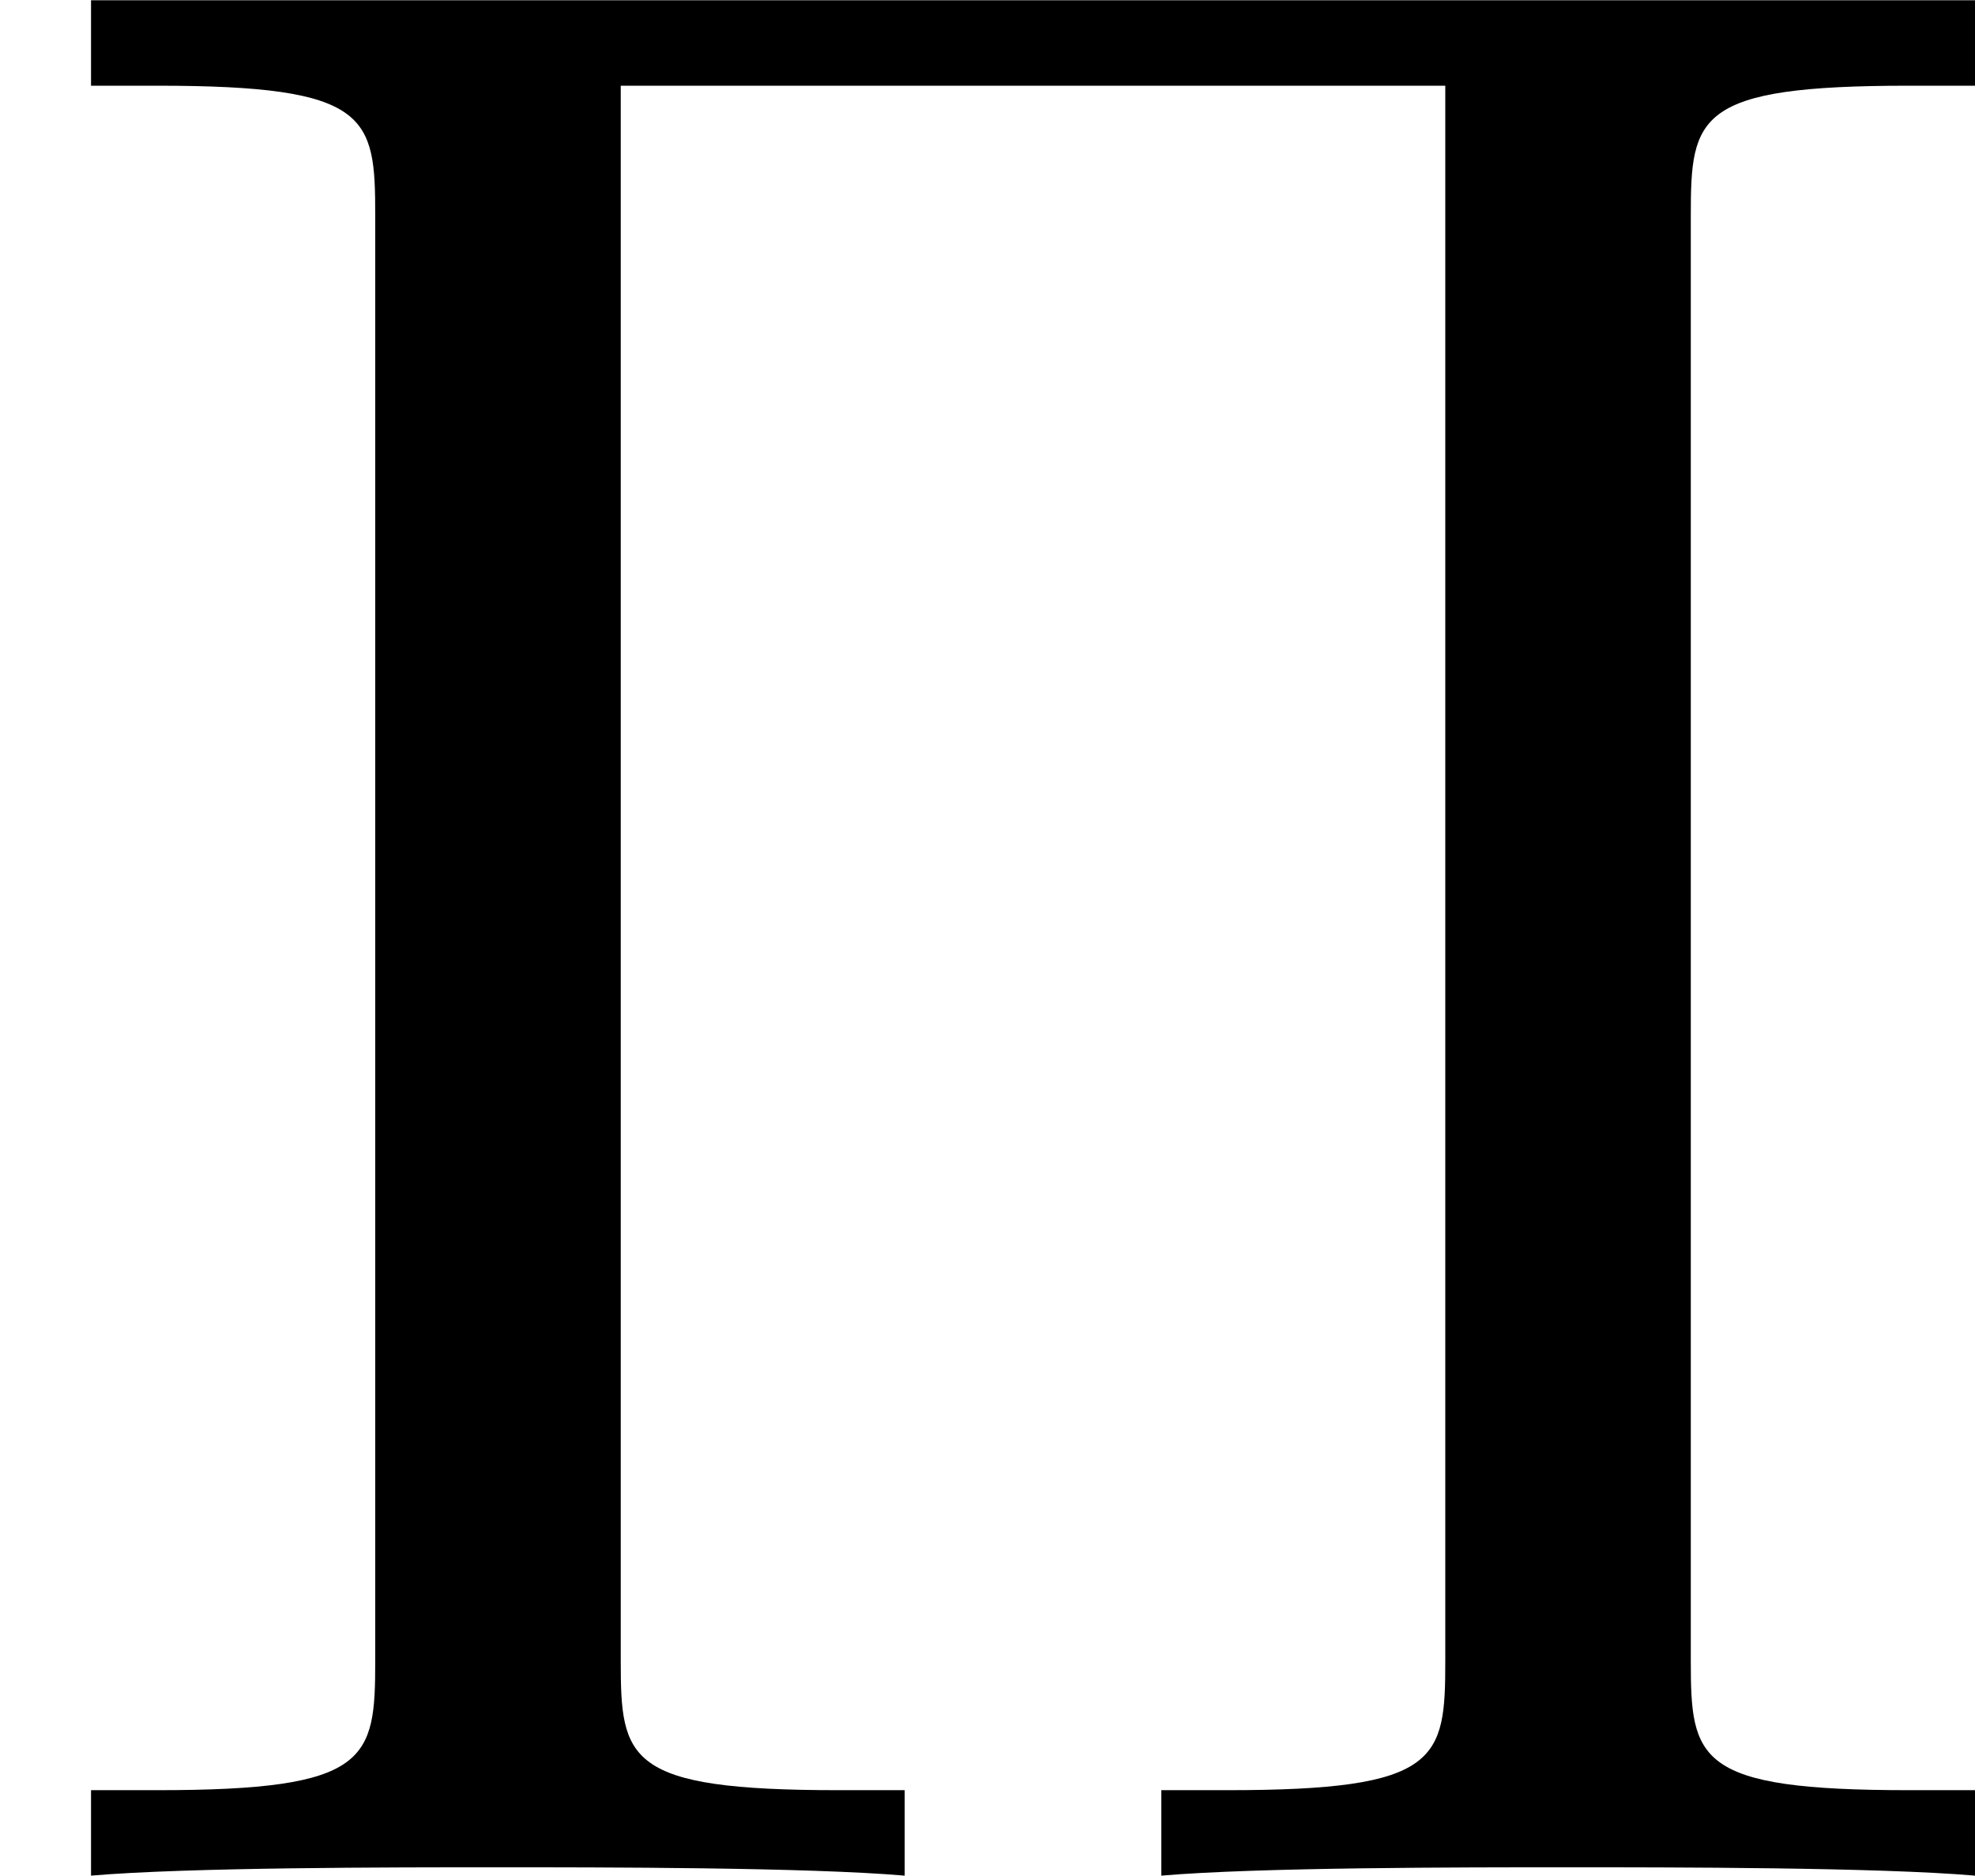
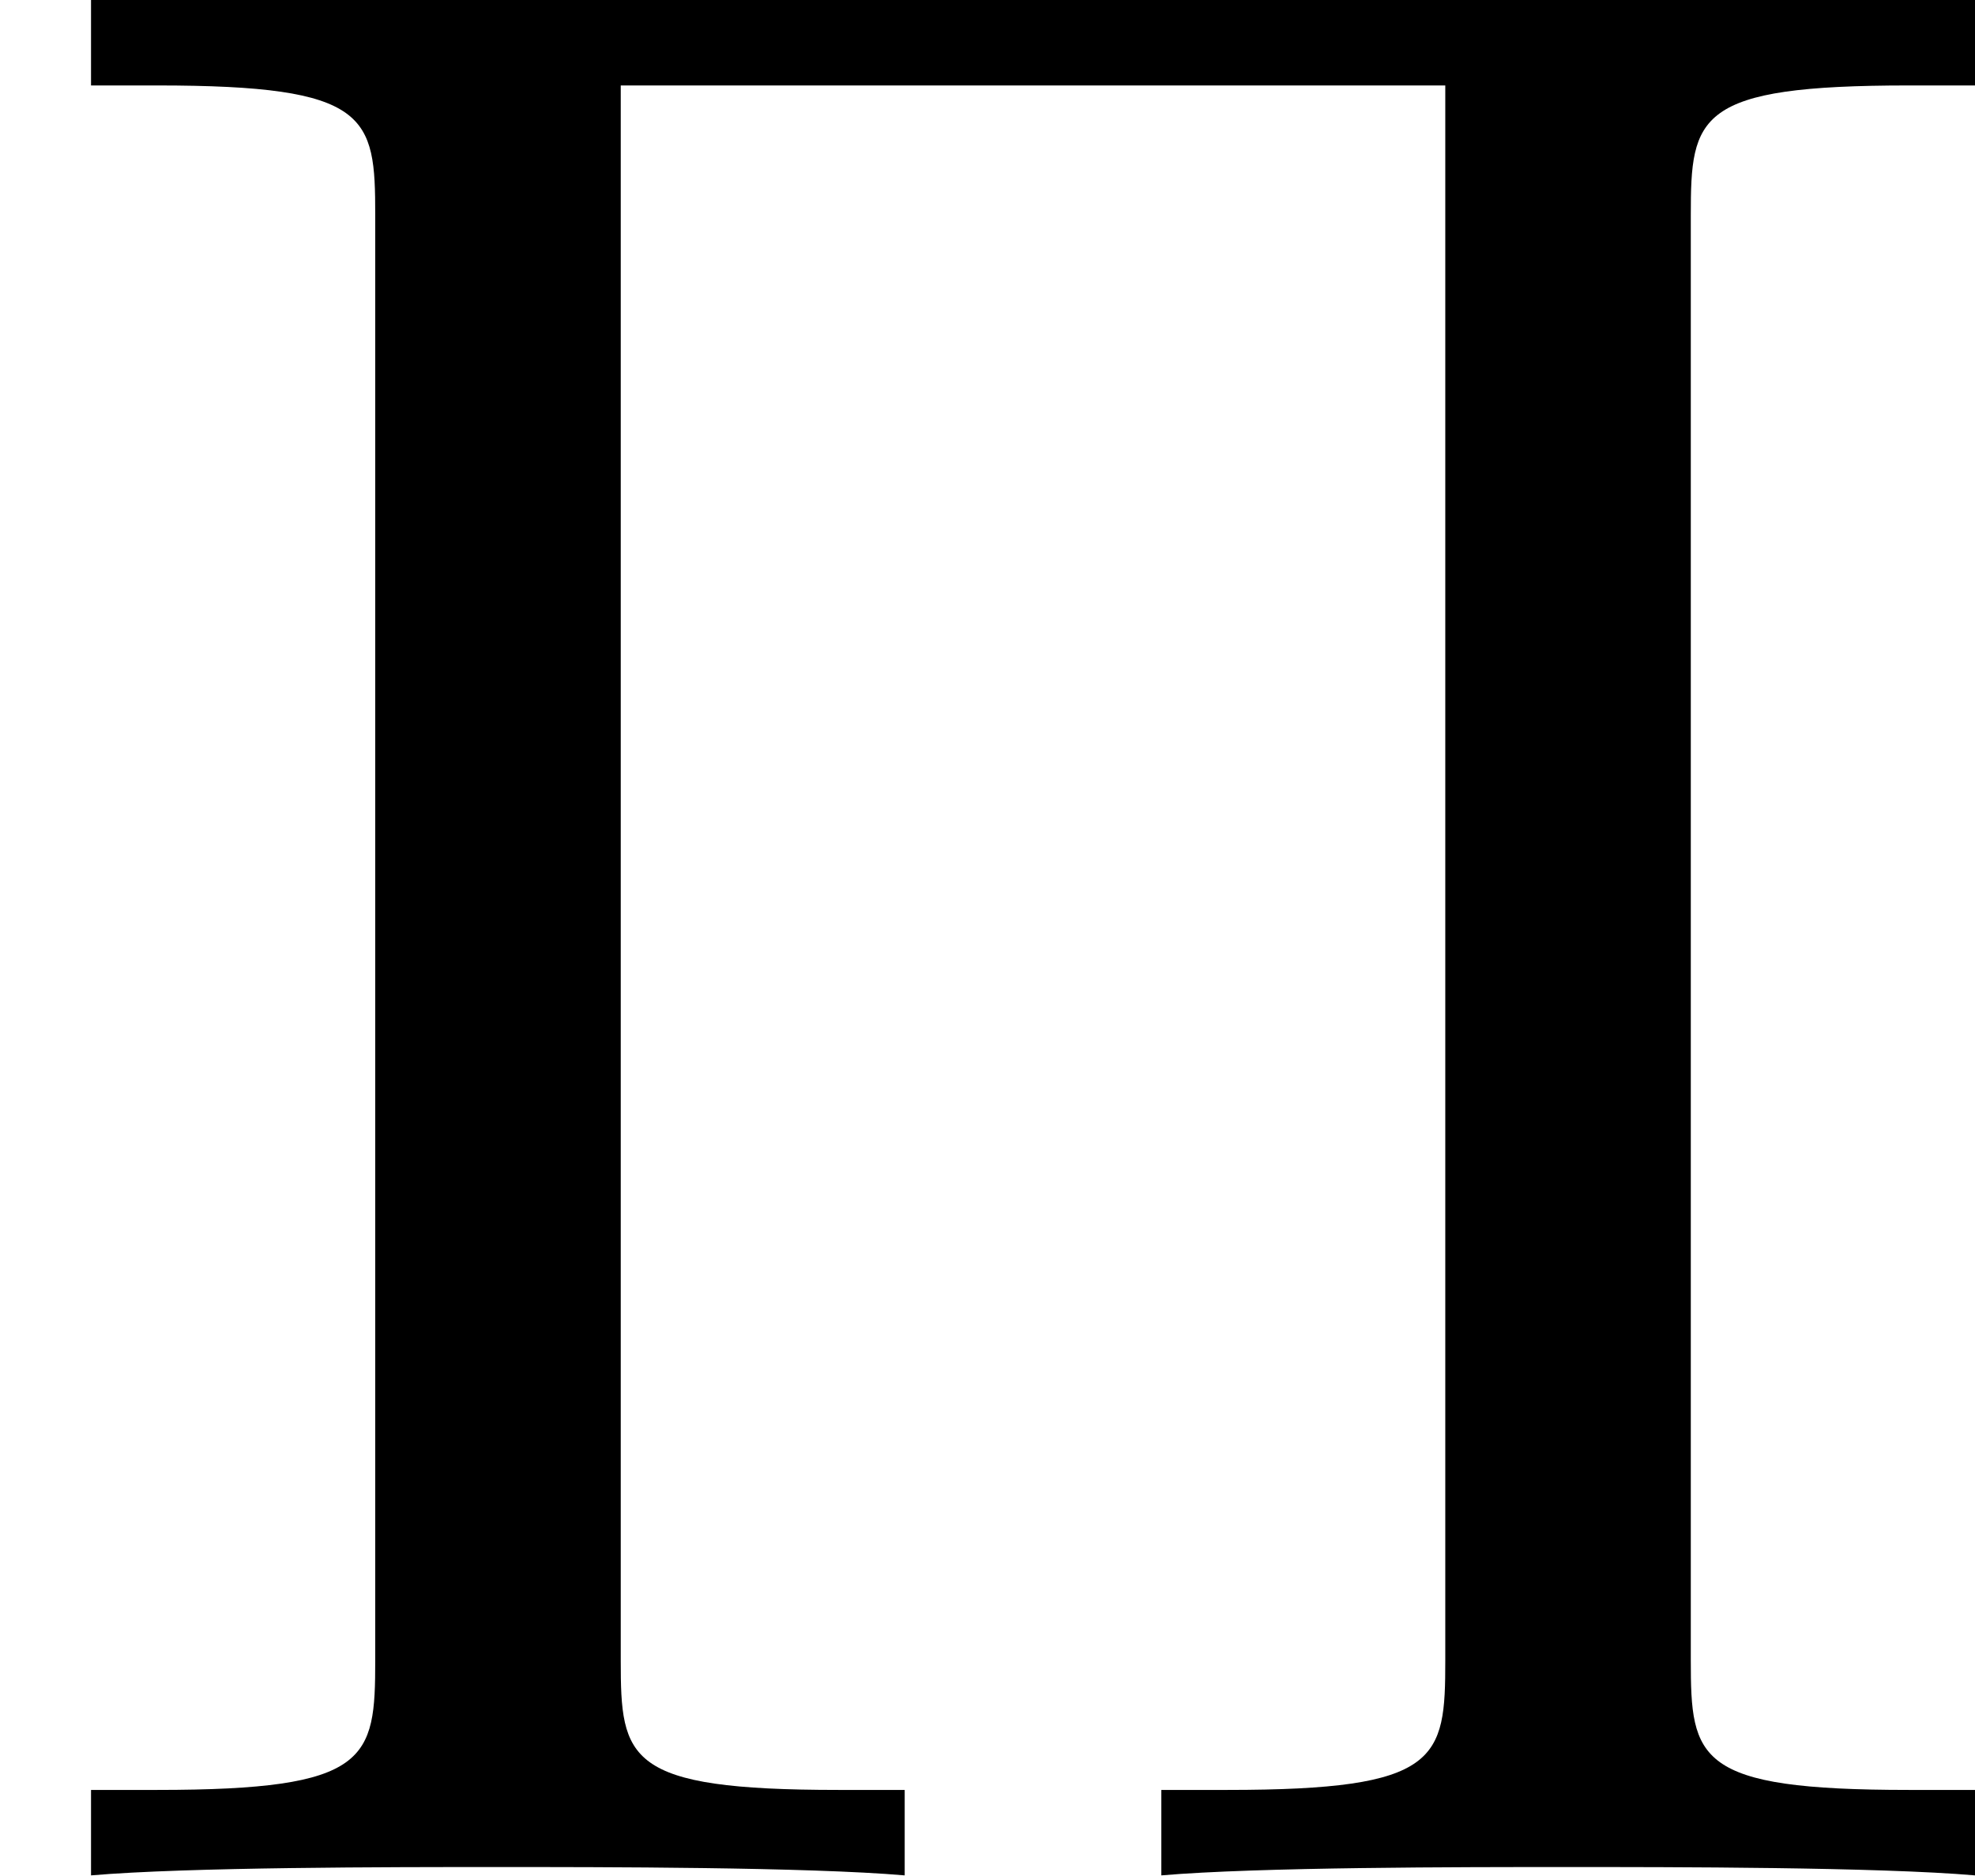
- <svg xmlns="http://www.w3.org/2000/svg" xmlns:xlink="http://www.w3.org/1999/xlink" version="1.1" width="7.811pt" height="7.418pt" viewBox="13.472 142.234 7.811 7.418">
+ <svg xmlns="http://www.w3.org/2000/svg" xmlns:xlink="http://www.w3.org/1999/xlink" version="1.1" width="7.811pt" height="7.418pt" viewBox="13.472 465.738 7.811 7.418">
  <defs>
    <path id="g28-5" d="M6.687-6.567C6.687-6.96 6.709-7.08 7.549-7.08H7.811V-7.418H.36V-7.08H.622C1.462-7.08 1.484-6.96 1.484-6.567V-.851C1.484-.458 1.462-.338 .622-.338H.36V0C.742-.033 1.549-.033 1.964-.033S3.196-.033 3.578 0V-.338H3.316C2.476-.338 2.455-.458 2.455-.851V-7.08H5.716V-.851C5.716-.458 5.695-.338 4.855-.338H4.593V0C4.975-.033 5.782-.033 6.196-.033S7.429-.033 7.811 0V-.338H7.549C6.709-.338 6.687-.458 6.687-.851V-6.567Z" />
  </defs>
  <g id="page1">
-     <use x="13.472" y="149.653" xlink:href="#g28-5" />
+     <use x="13.472" y="473.156" xlink:href="#g28-5" />
  </g>
</svg>
